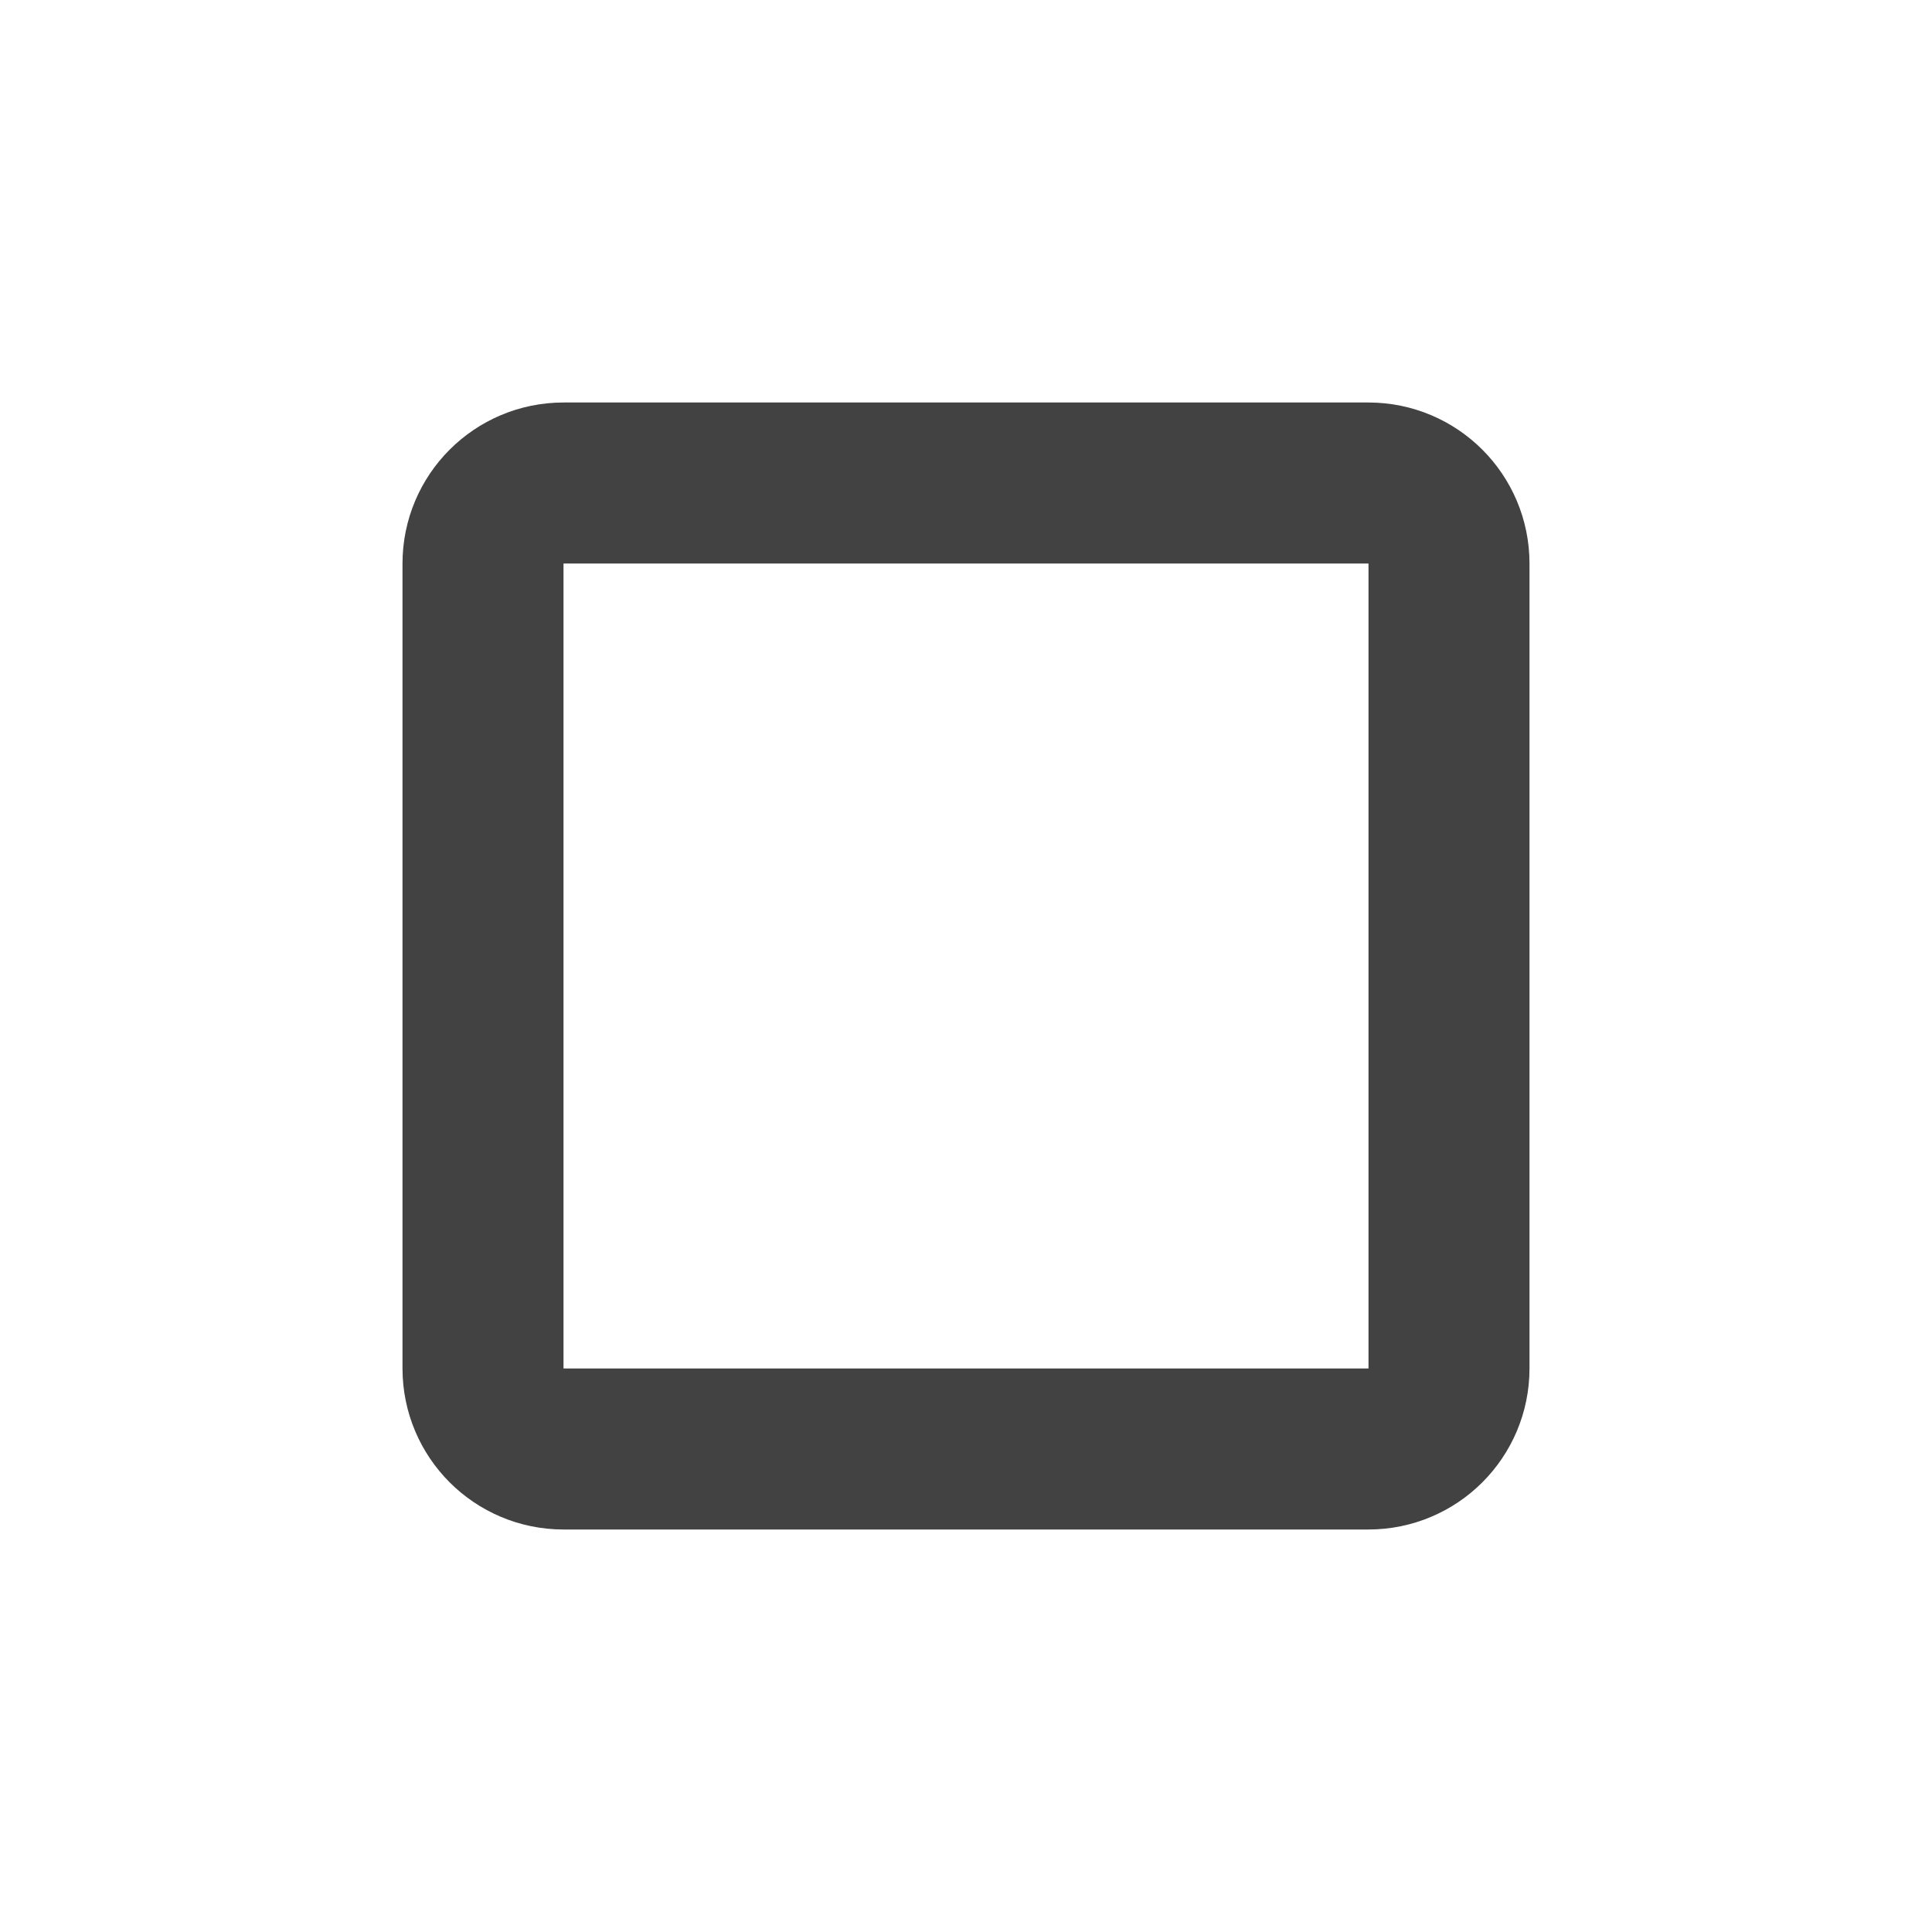
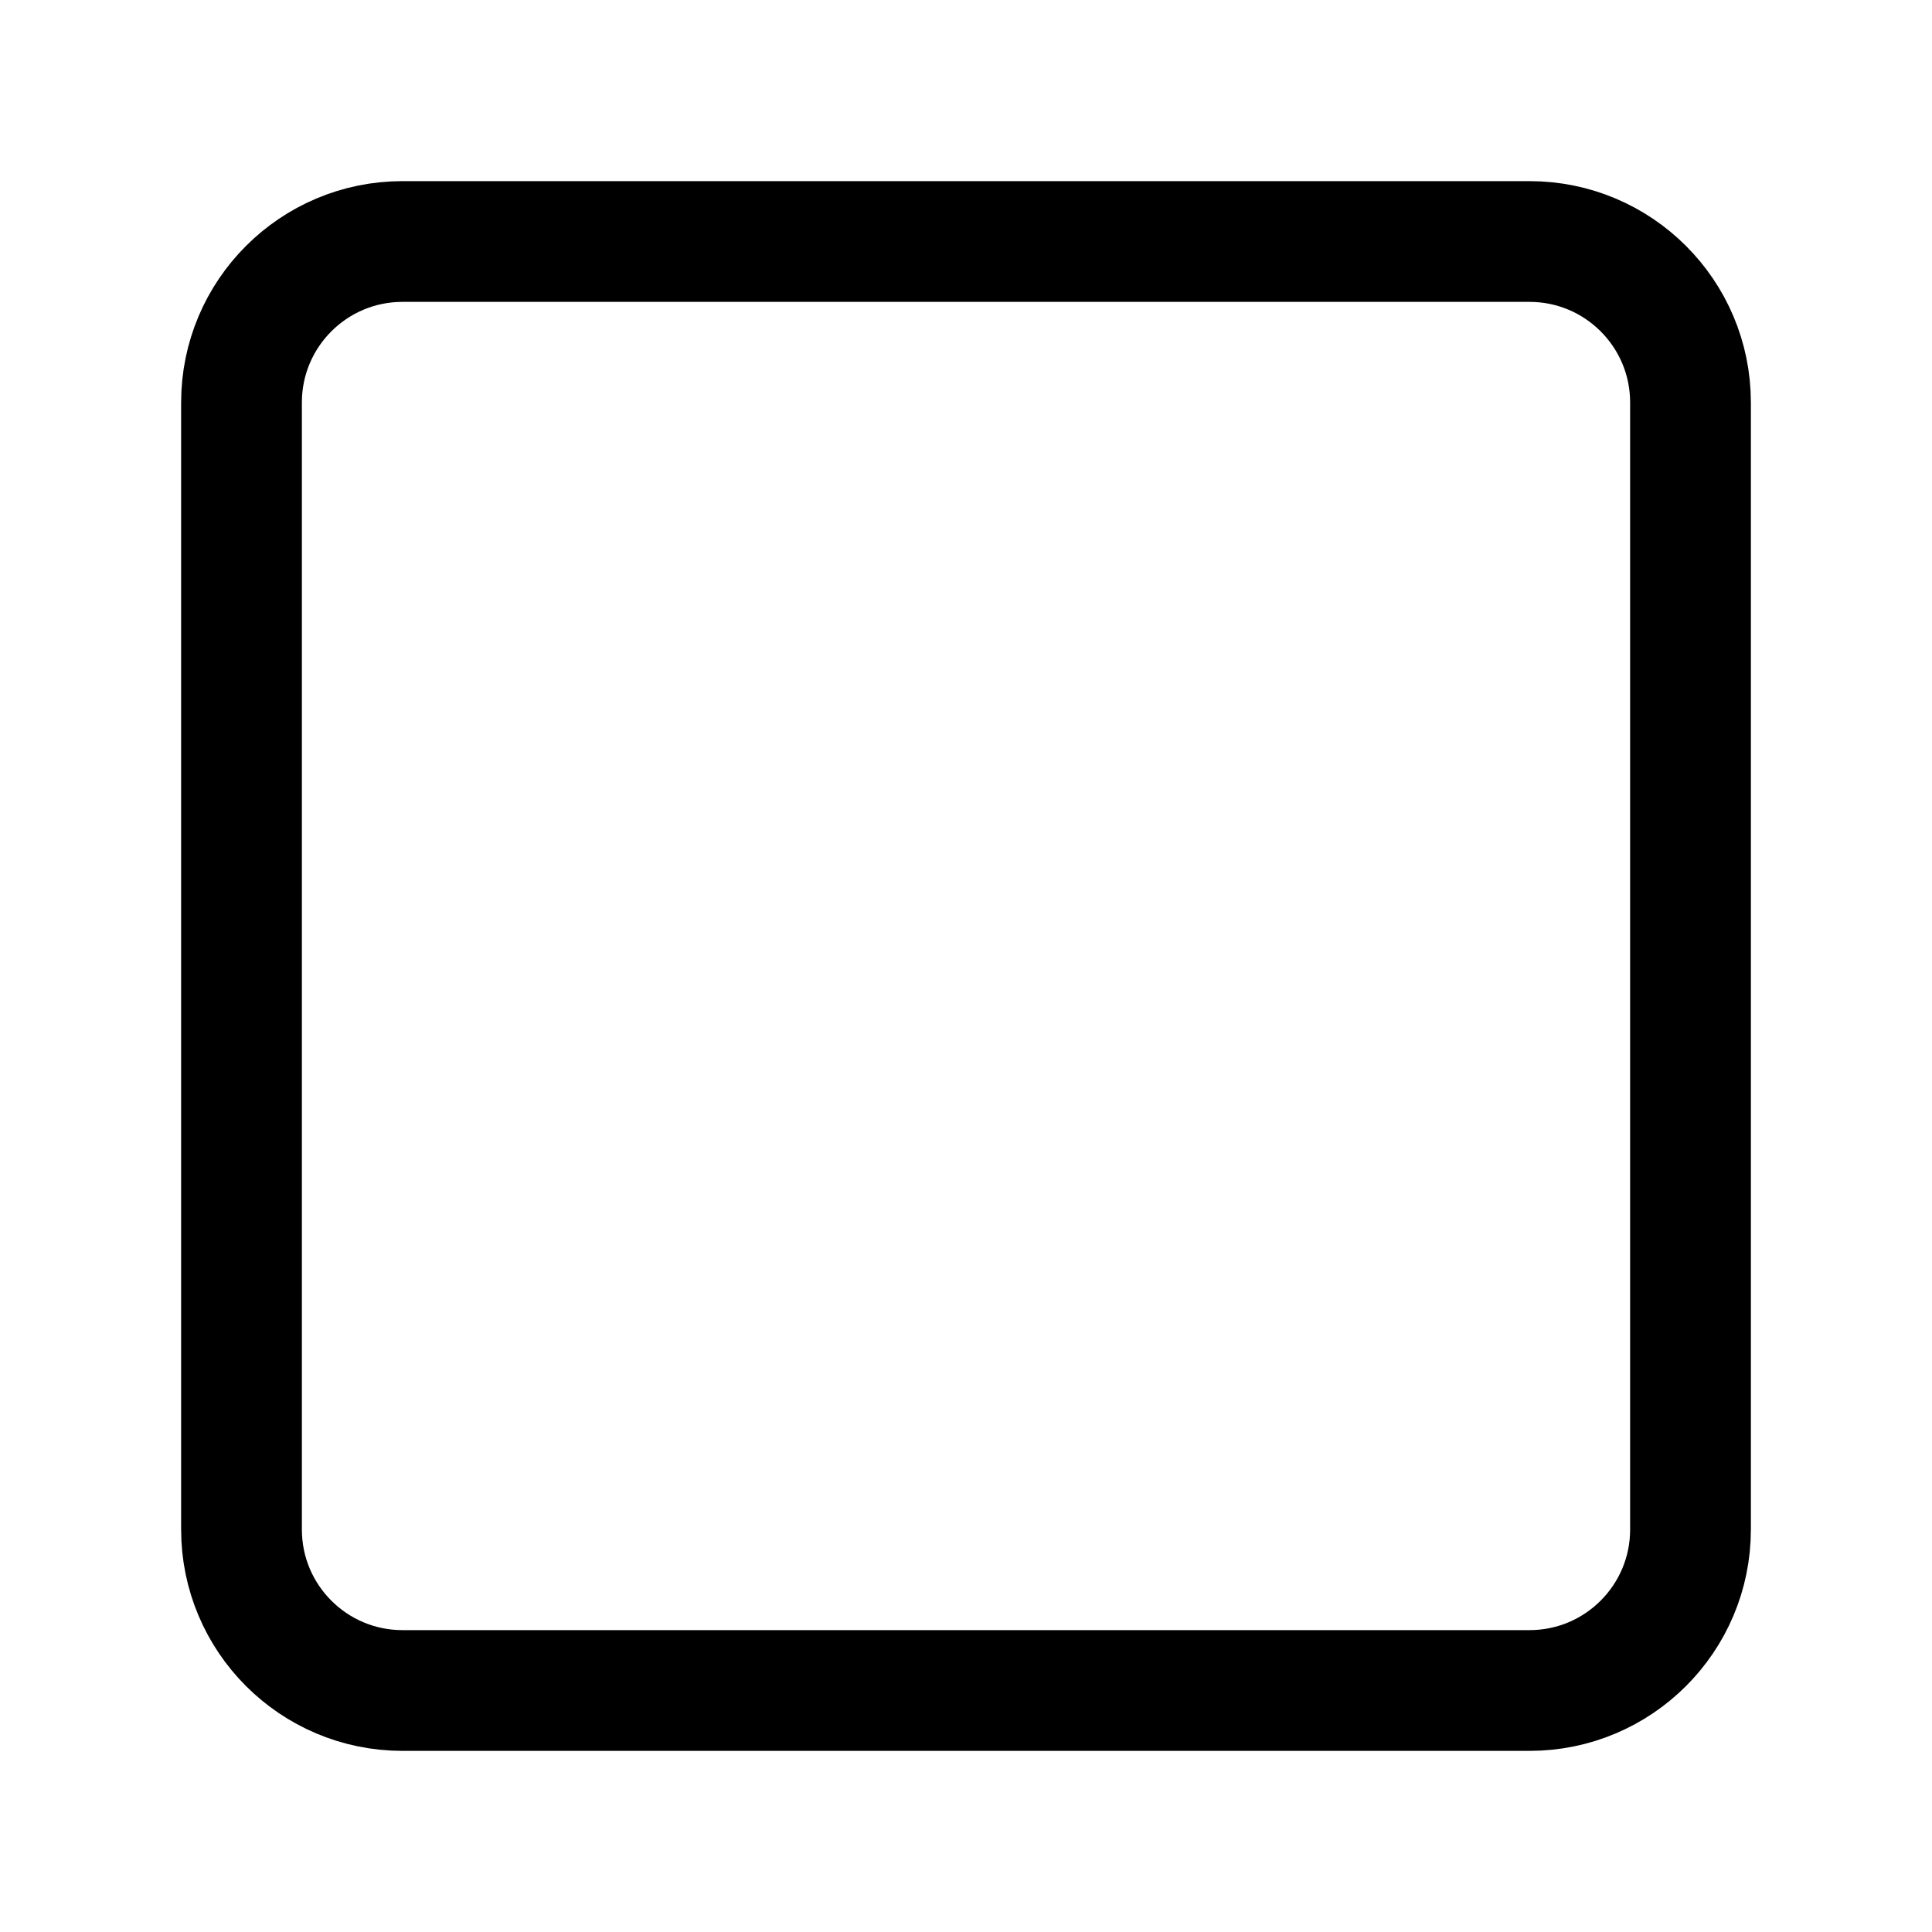
- <svg xmlns="http://www.w3.org/2000/svg" viewBox="0 0 24 24" fill="none" stroke="#424242" stroke-width="2" stroke-linecap="round" stroke-linejoin="round">
-   <rect x="6" y="6" width="12" height="12" rx="1" />
+ <svg xmlns="http://www.w3.org/2000/svg" width="24" height="24" viewBox="0 0 24 24" fill="none" stroke="currentColor" stroke-width="1.5" stroke-linecap="round" stroke-linejoin="round">
+   <rect width="18" height="18" x="3" y="3" rx="2" />
</svg>
